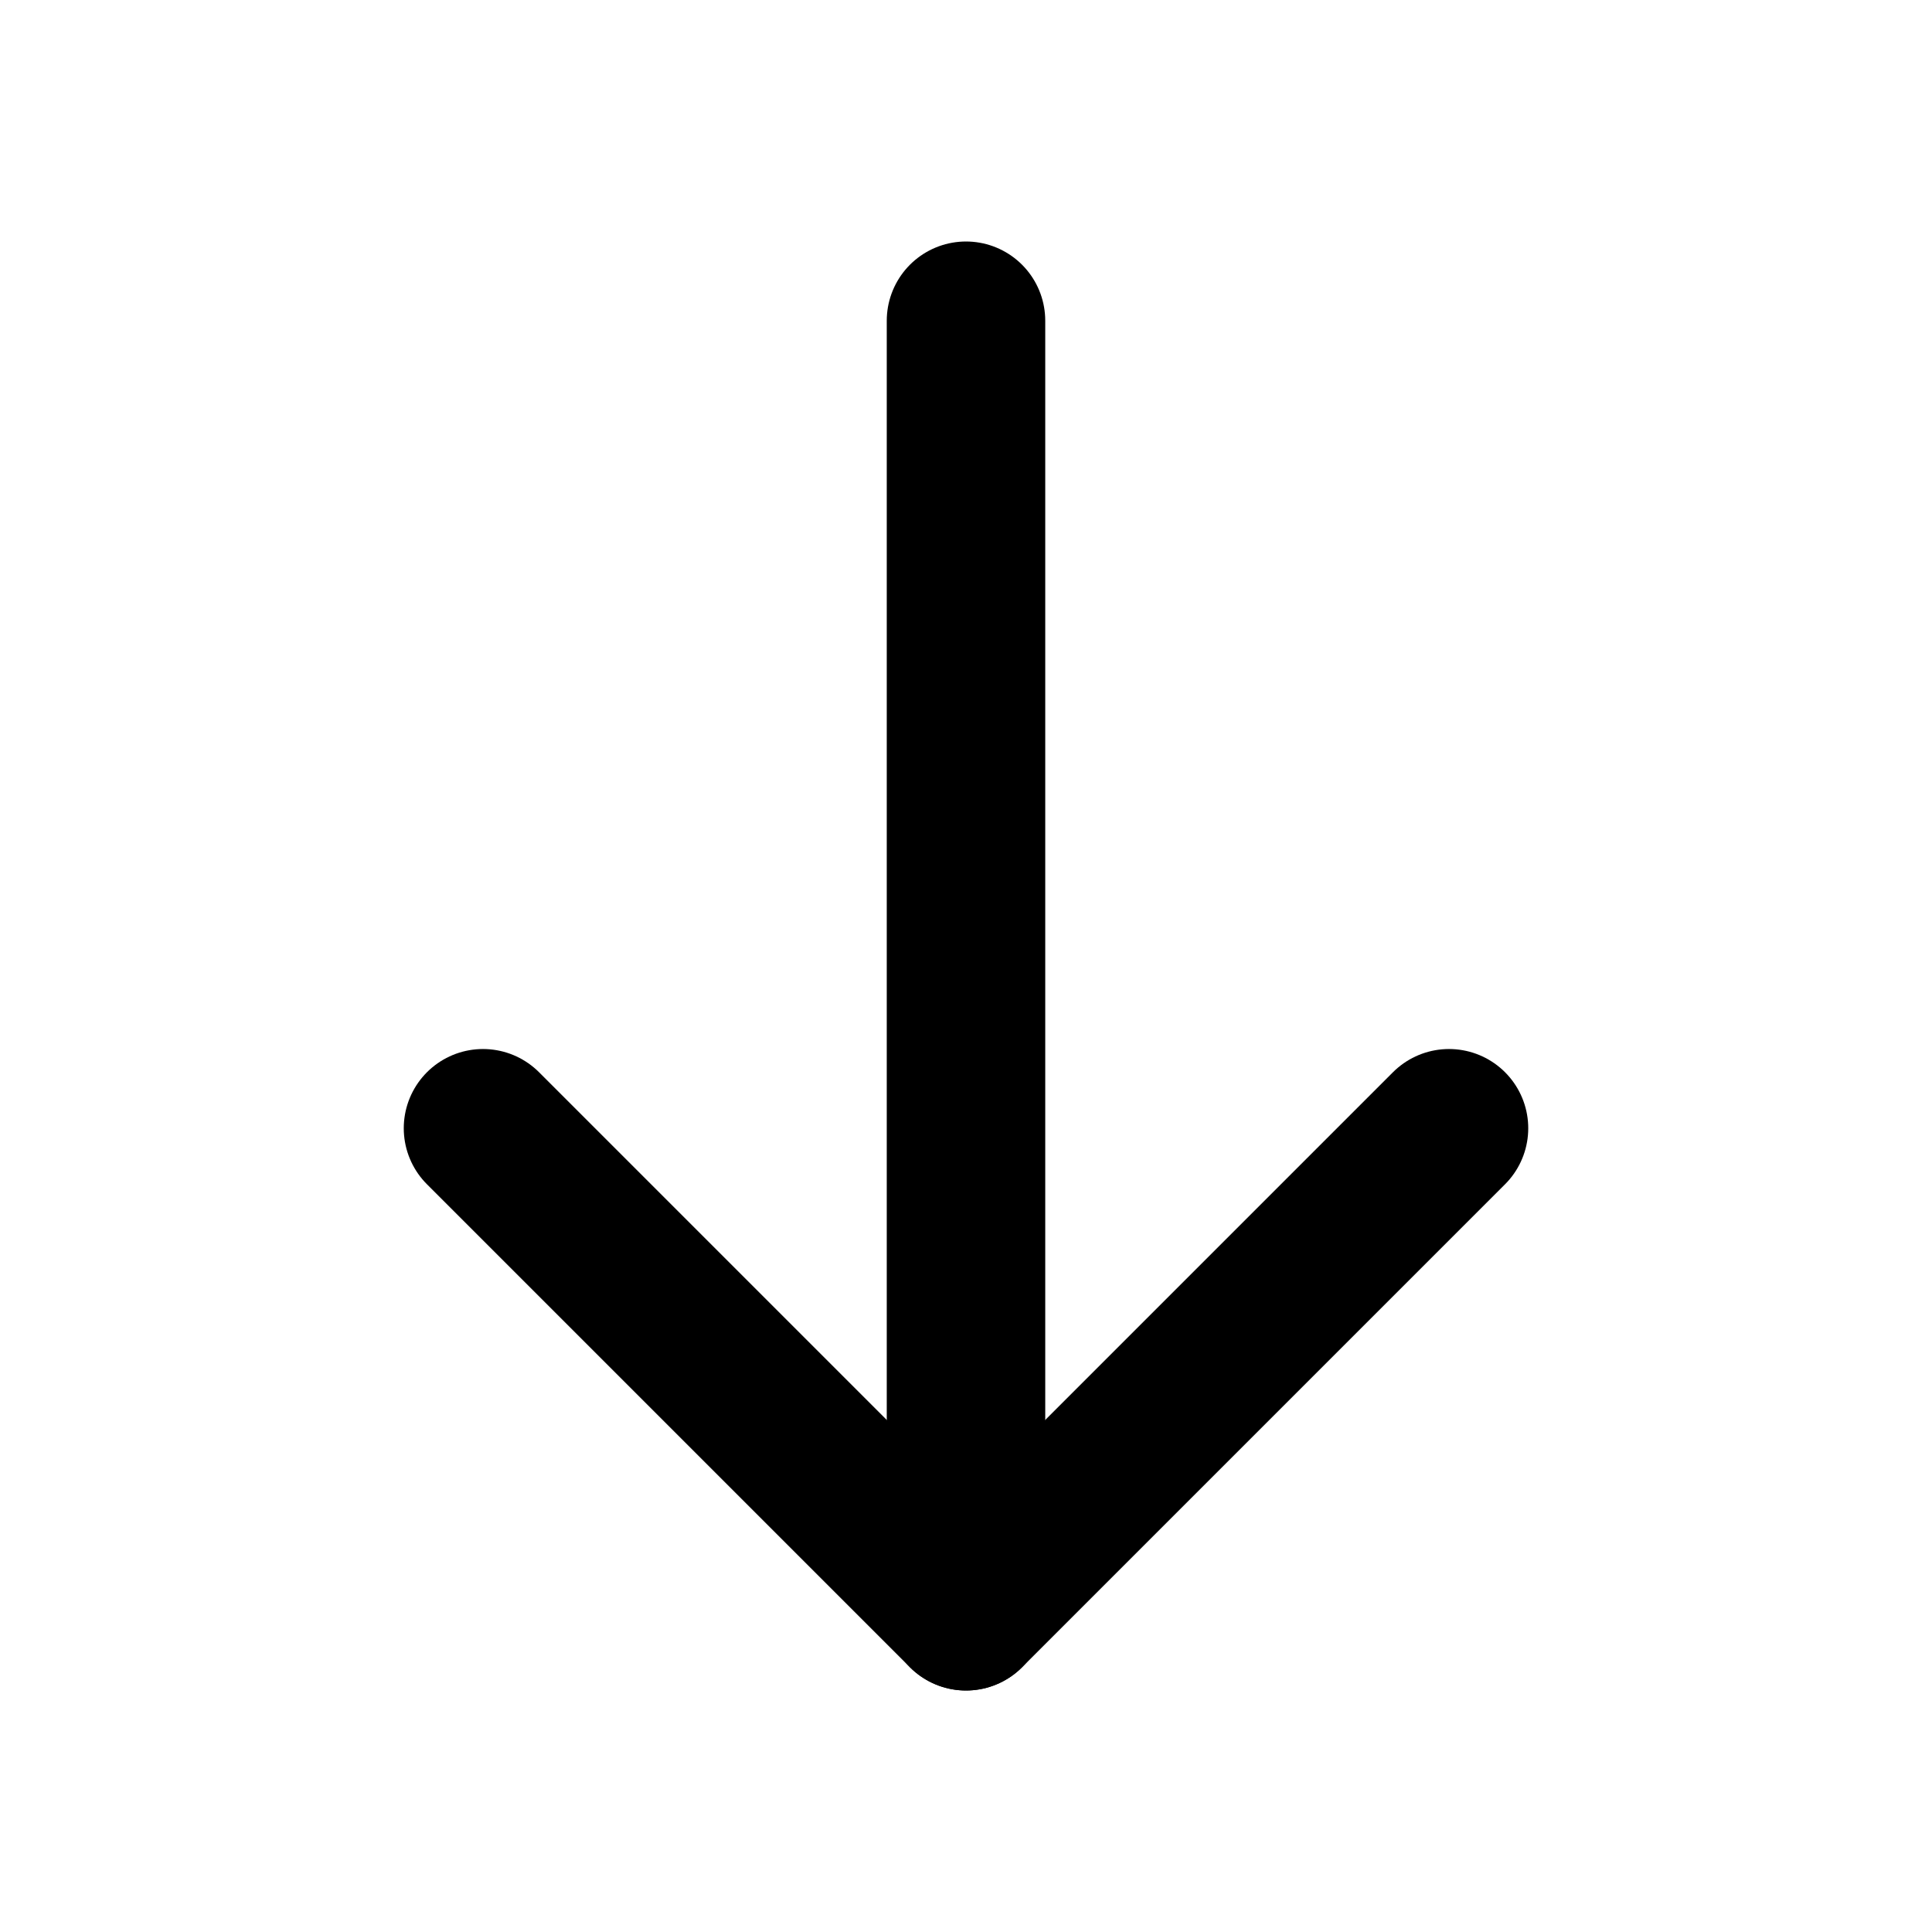
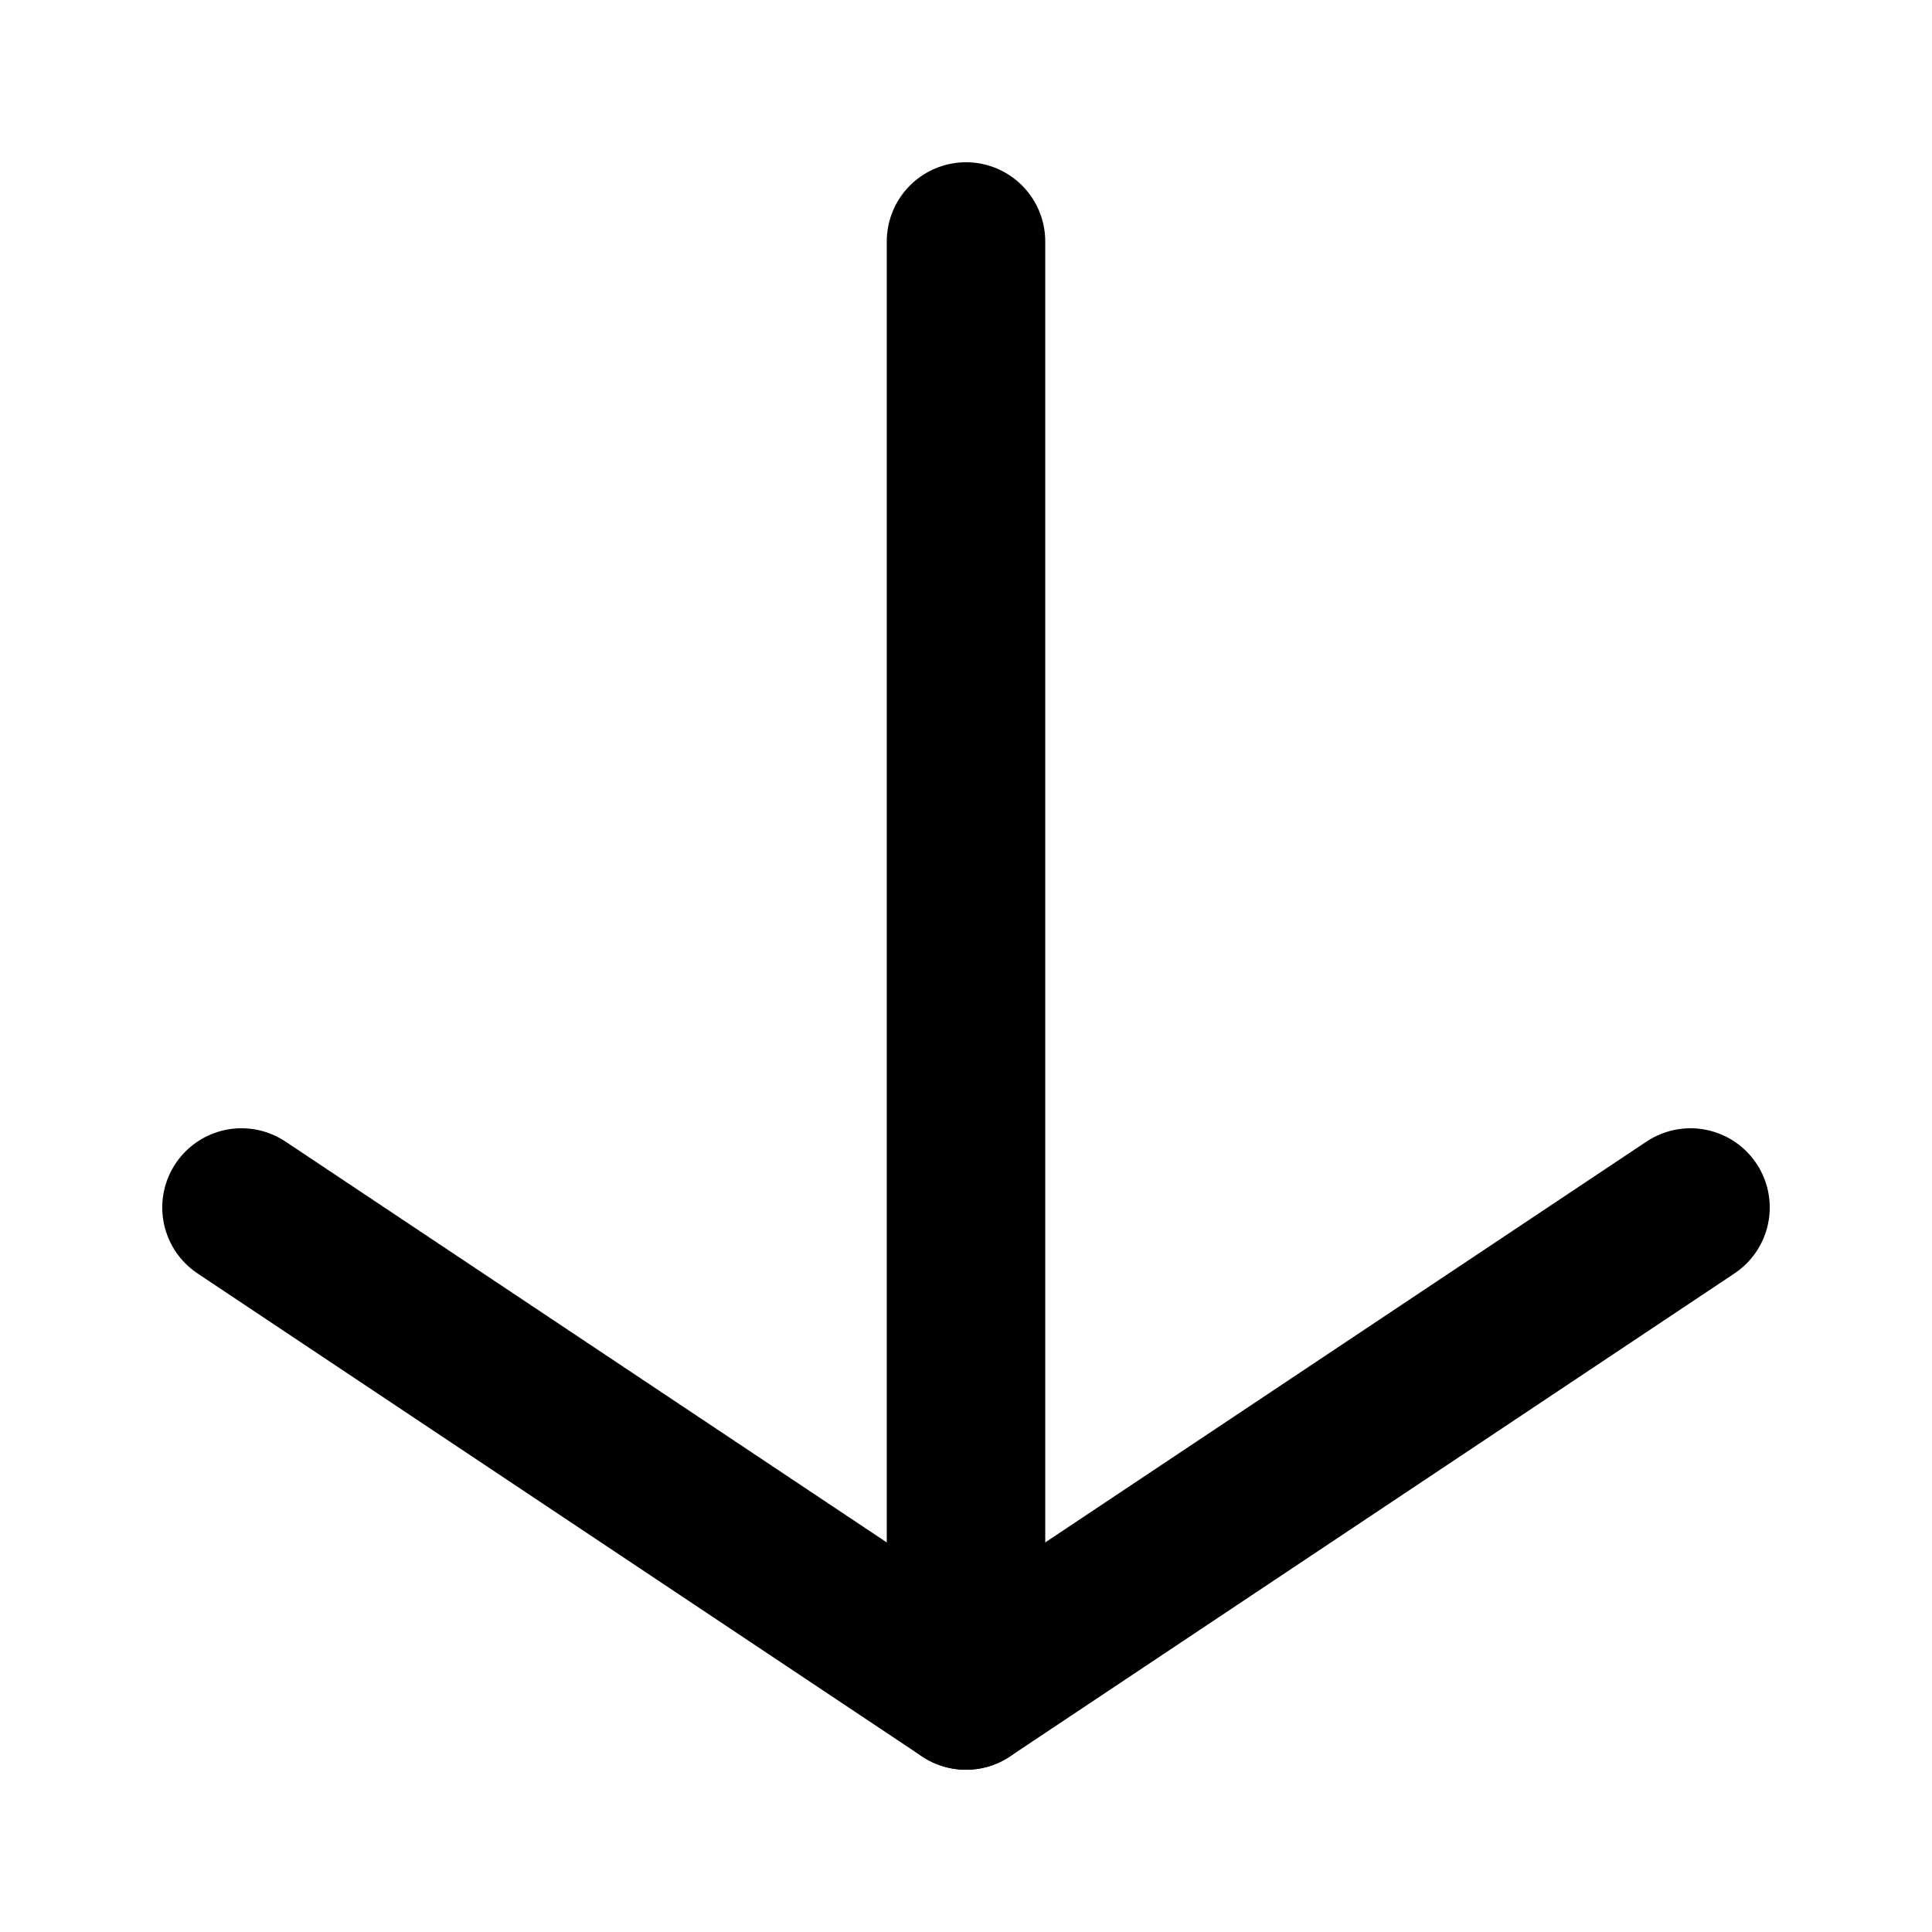
<svg xmlns="http://www.w3.org/2000/svg" viewBox="0 0 512 512">
-   <path d="M256 85 L256 427" fill="none" stroke="currentColor" stroke-width="42" stroke-linecap="round" stroke-linejoin="round" />
-   <path d="M128 299 L256 427 L384 299" fill="none" stroke="currentColor" stroke-width="42" stroke-linecap="round" stroke-linejoin="round" />
+   <path d="M256 64 L256 448" fill="none" stroke="currentColor" stroke-width="42" stroke-linecap="round" stroke-linejoin="round" />
+   <path d="M64 320 L256 448 L448 320" fill="none" stroke="currentColor" stroke-width="42" stroke-linecap="round" stroke-linejoin="round" />
</svg>
